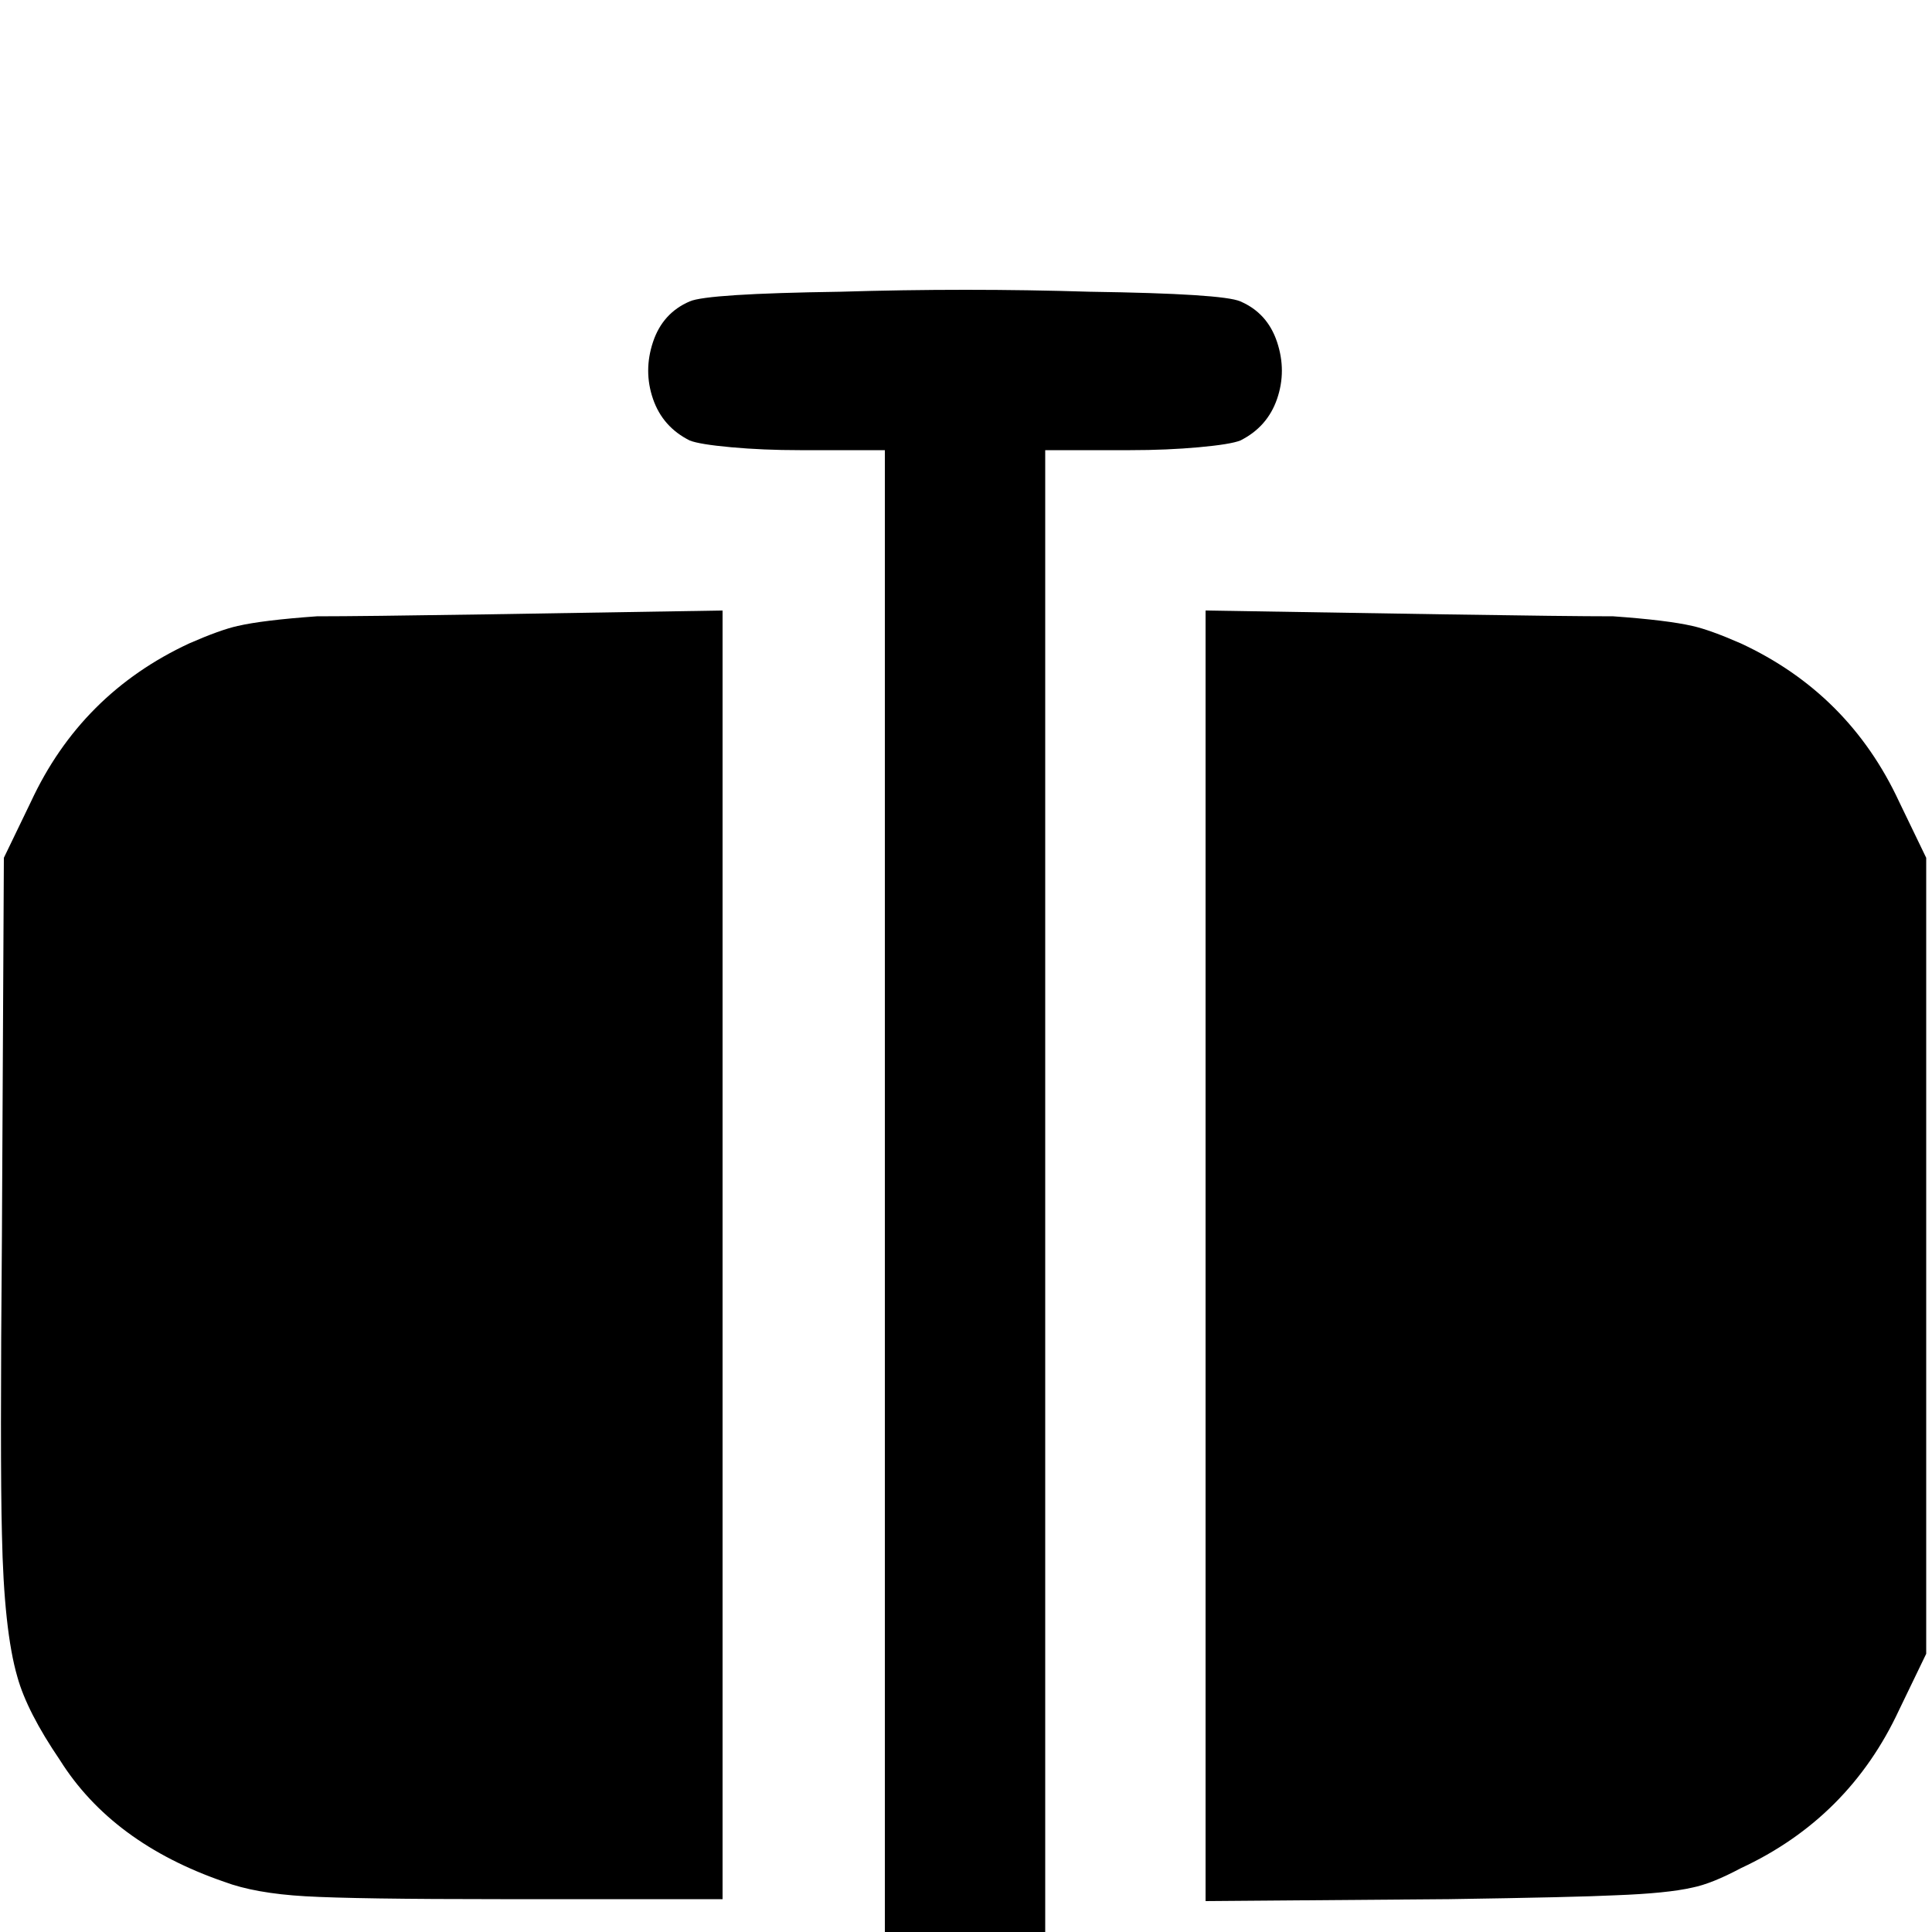
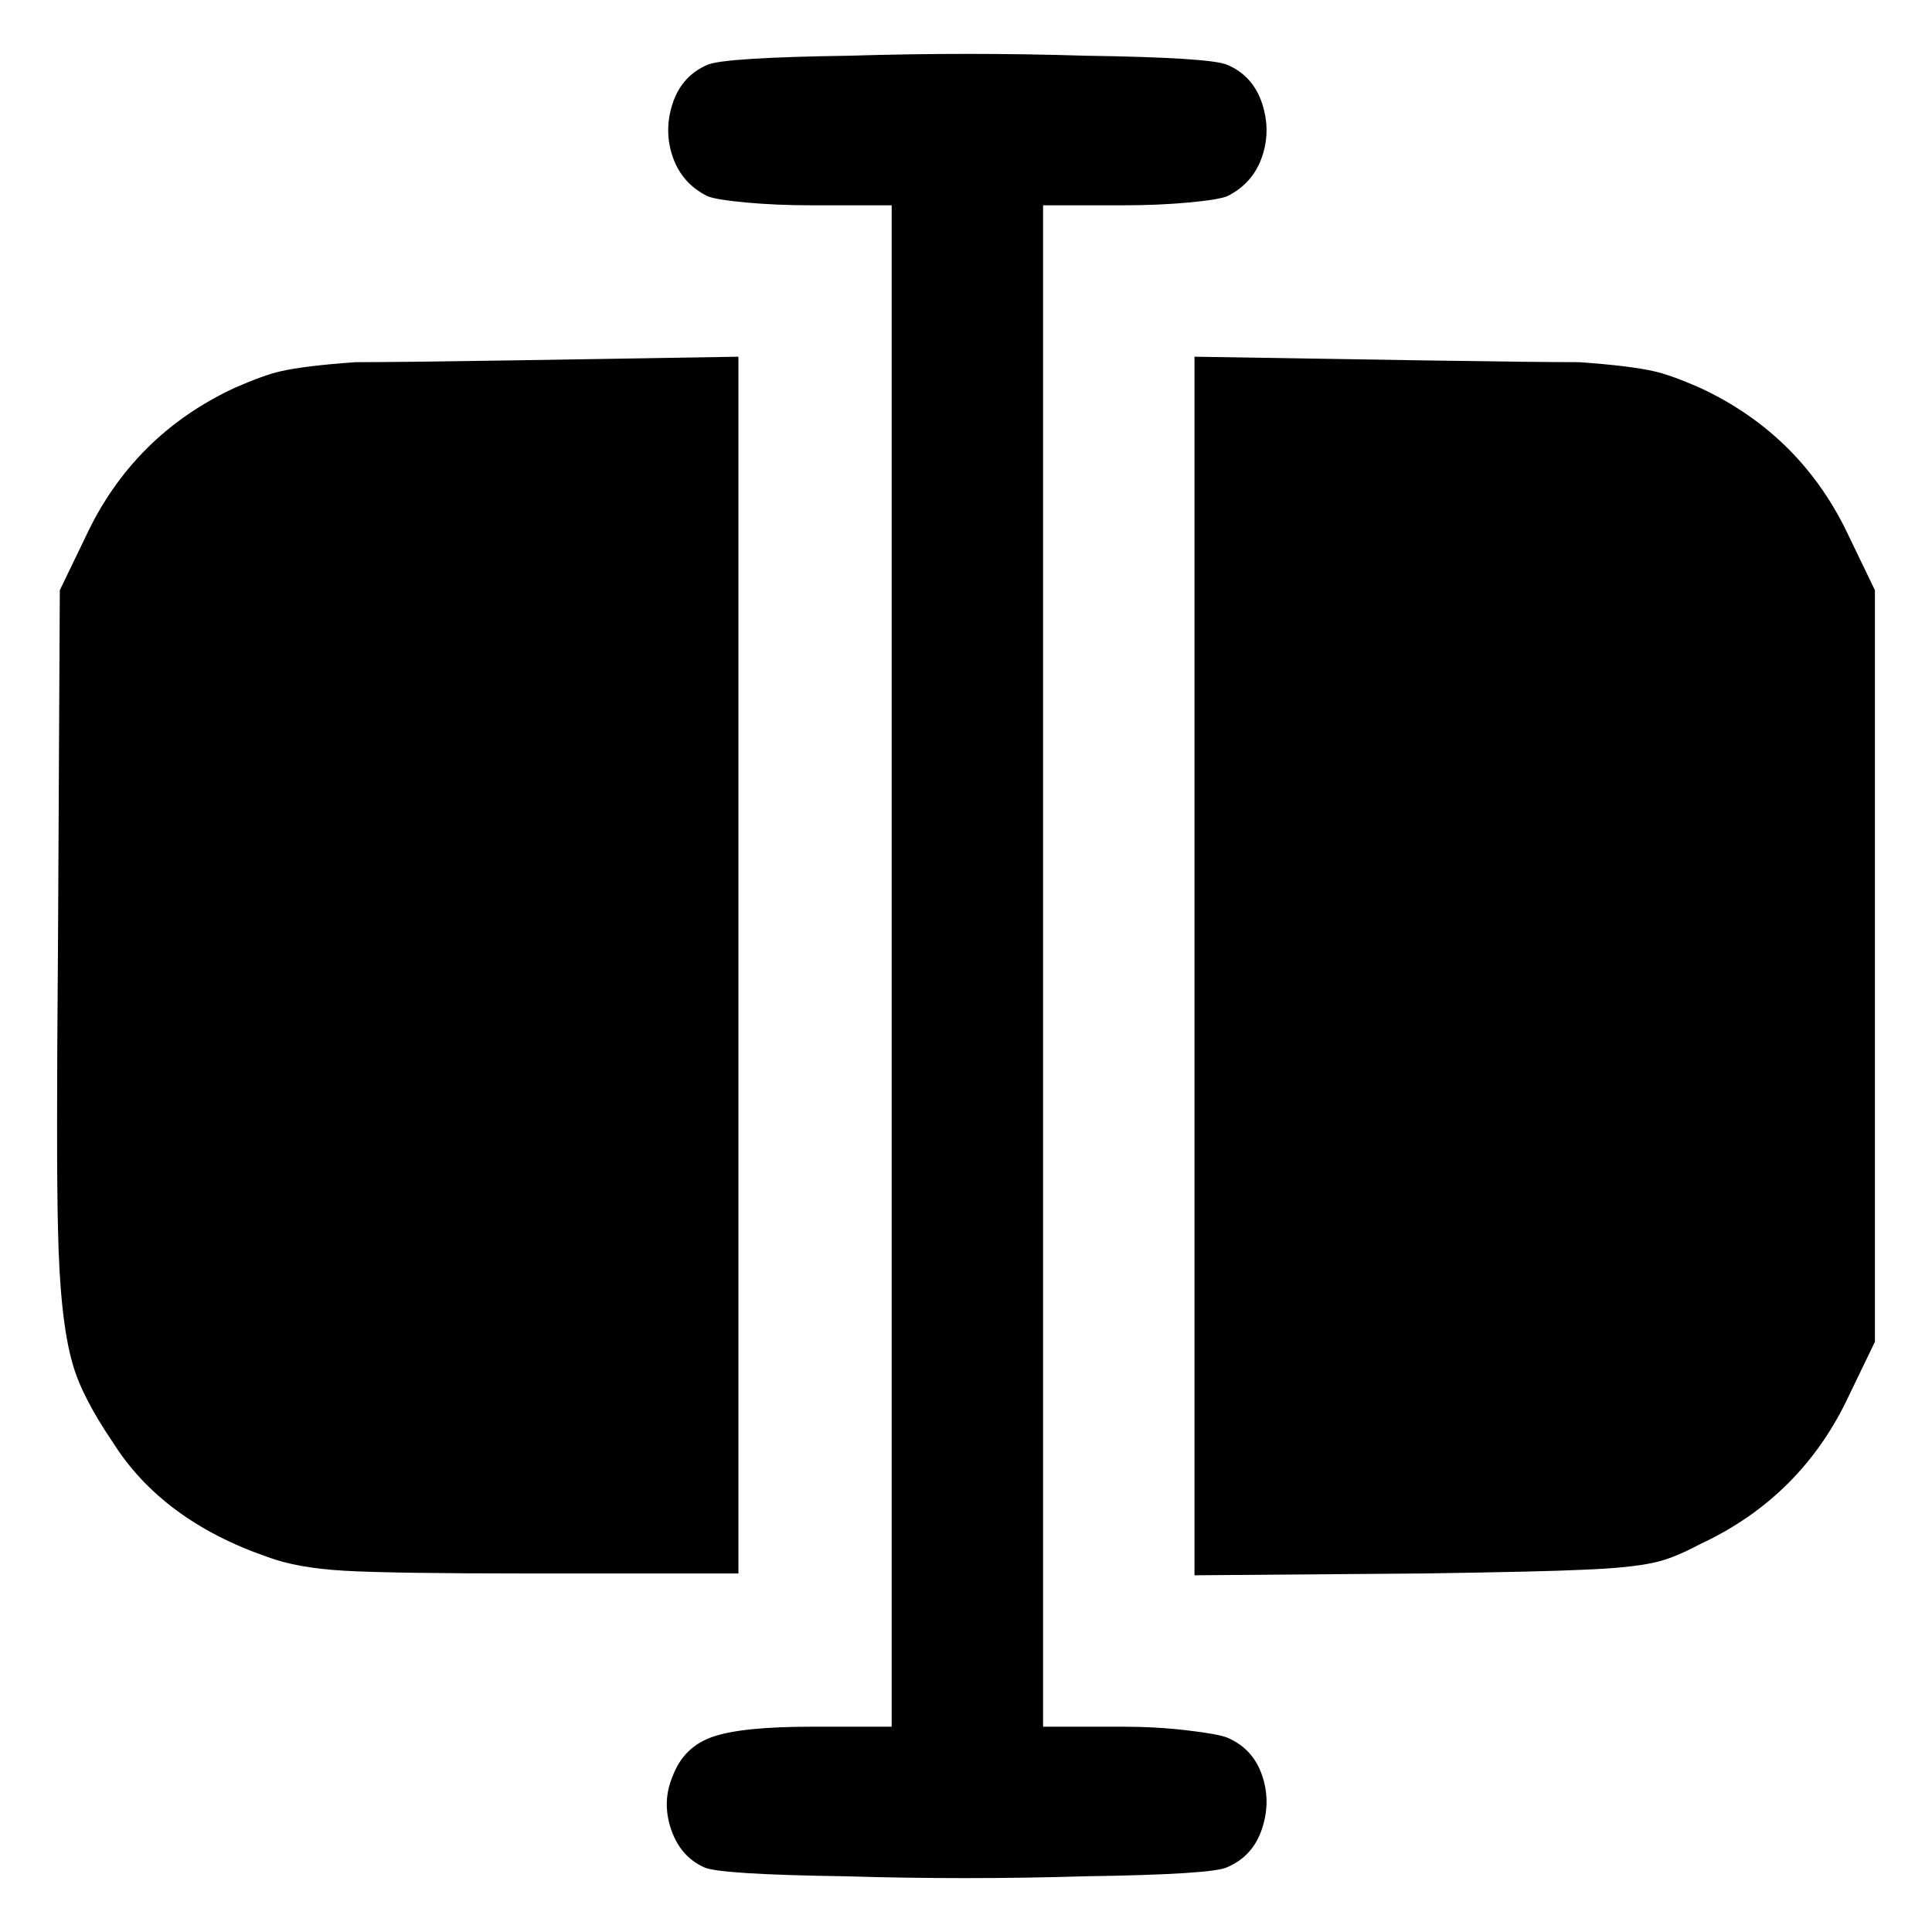
- <svg xmlns="http://www.w3.org/2000/svg" viewBox="0 -1000 1000 1000">
-   <path fill="#000000" d="M355 144Q342 138 337 123Q332 108 338 94Q344 78 360 72.5Q376 67 414 67H458V-767H414Q395 -767 378.5 -768.5Q362 -770 357 -772Q343 -779 338 -793.5Q333 -808 338 -823Q343 -838 357 -844Q366 -848 435 -849Q500 -851 564 -849Q633 -848 642 -844Q656 -838 661 -823Q666 -808 661 -793.5Q656 -779 642 -772Q637 -770 620.5 -768.5Q604 -767 585 -767H541V67H585Q603 67 620 69Q637 71 642 73Q656 79 661 93.5Q666 108 661 123Q656 138 642 144Q634 148 564 149Q498 151 433 149Q363 148 355 144ZM116 -26Q58 -46 31 -89Q14 -114 9 -132Q2 -156 1 -206Q0 -244 1 -361L2 -556L16 -585Q42 -641 98 -667Q114 -674 123 -676Q136 -679 164 -681Q187 -681 251 -682L374 -684V-17H259Q184 -17 158 -18.5Q132 -20 116 -26ZM624 -350V-684L748 -682Q812 -681 835 -681Q863 -679 876 -676Q885 -674 901 -667Q957 -641 983 -585L997 -556V-144L983 -115Q957 -59 901 -33Q886 -25 876 -23Q863 -20 836 -19Q816 -18 750 -17L624 -16Z" />
+ <svg xmlns="http://www.w3.org/2000/svg" viewBox="0 -1000 1000 1000" version="1.1" id="svg9045">
+   <defs id="defs9049" />
+   <path d="m 364.269,-33.557 q -12.275,-5.665 -16.996,-19.829 -4.721,-14.163 0.944,-27.382 5.665,-15.107 20.773,-20.301 15.107,-5.193 50.988,-5.193 h 41.546 V -893.739 H 419.978 q -17.94,0 -33.52,-1.416 -15.58,-1.416 -20.301,-3.305 -13.219,-6.61 -17.94,-20.301 -4.721,-13.691 0,-27.854 4.721,-14.163 17.94,-19.829 8.498,-3.777 73.649,-4.721 61.374,-1.888 121.804,0 65.151,0.944 73.649,4.721 13.219,5.665 17.94,19.829 4.721,14.163 0,27.854 -4.721,13.691 -17.94,20.301 -4.721,1.888 -20.301,3.305 -15.58,1.416 -33.52,1.416 h -41.546 v 787.477 h 41.546 q 16.996,0 33.048,1.888 16.052,1.888 20.773,3.777 13.219,5.665 17.94,19.356 4.721,13.691 0,27.854 -4.721,14.163 -17.94,19.829 -7.554,3.777 -73.649,4.721 -62.318,1.888 -123.692,0 -66.095,-0.944 -73.649,-4.721 z M 138.601,-194.074 q -54.765,-18.884 -80.258,-59.486 -16.052,-23.605 -20.773,-40.601 -6.61,-22.661 -7.554,-69.872 -0.944,-35.88 0,-146.354 l 0.944,-184.122 13.219,-27.382 q 24.55,-52.876 77.426,-77.426 15.107,-6.61 23.605,-8.498 12.275,-2.833 38.713,-4.721 21.717,0 82.147,-0.944 l 116.139,-1.888 v 629.793 H 273.624 q -70.816,0 -95.366,-1.416 -24.55,-1.416 -39.657,-7.082 z M 618.263,-500 v -315.369 l 117.083,1.888 q 60.43,0.944 82.147,0.944 26.438,1.888 38.713,4.721 8.498,1.888 23.605,8.498 52.876,24.55 77.426,77.426 l 13.219,27.382 v 389.017 l -13.219,27.382 q -24.55,52.876 -77.426,77.426 -14.163,7.554 -23.605,9.442 -12.275,2.833 -37.769,3.777 -18.884,0.944 -81.203,1.888 l -118.971,0.944 z" id="path9043" style="fill:#000000;stroke-width:0.944" />
</svg>
